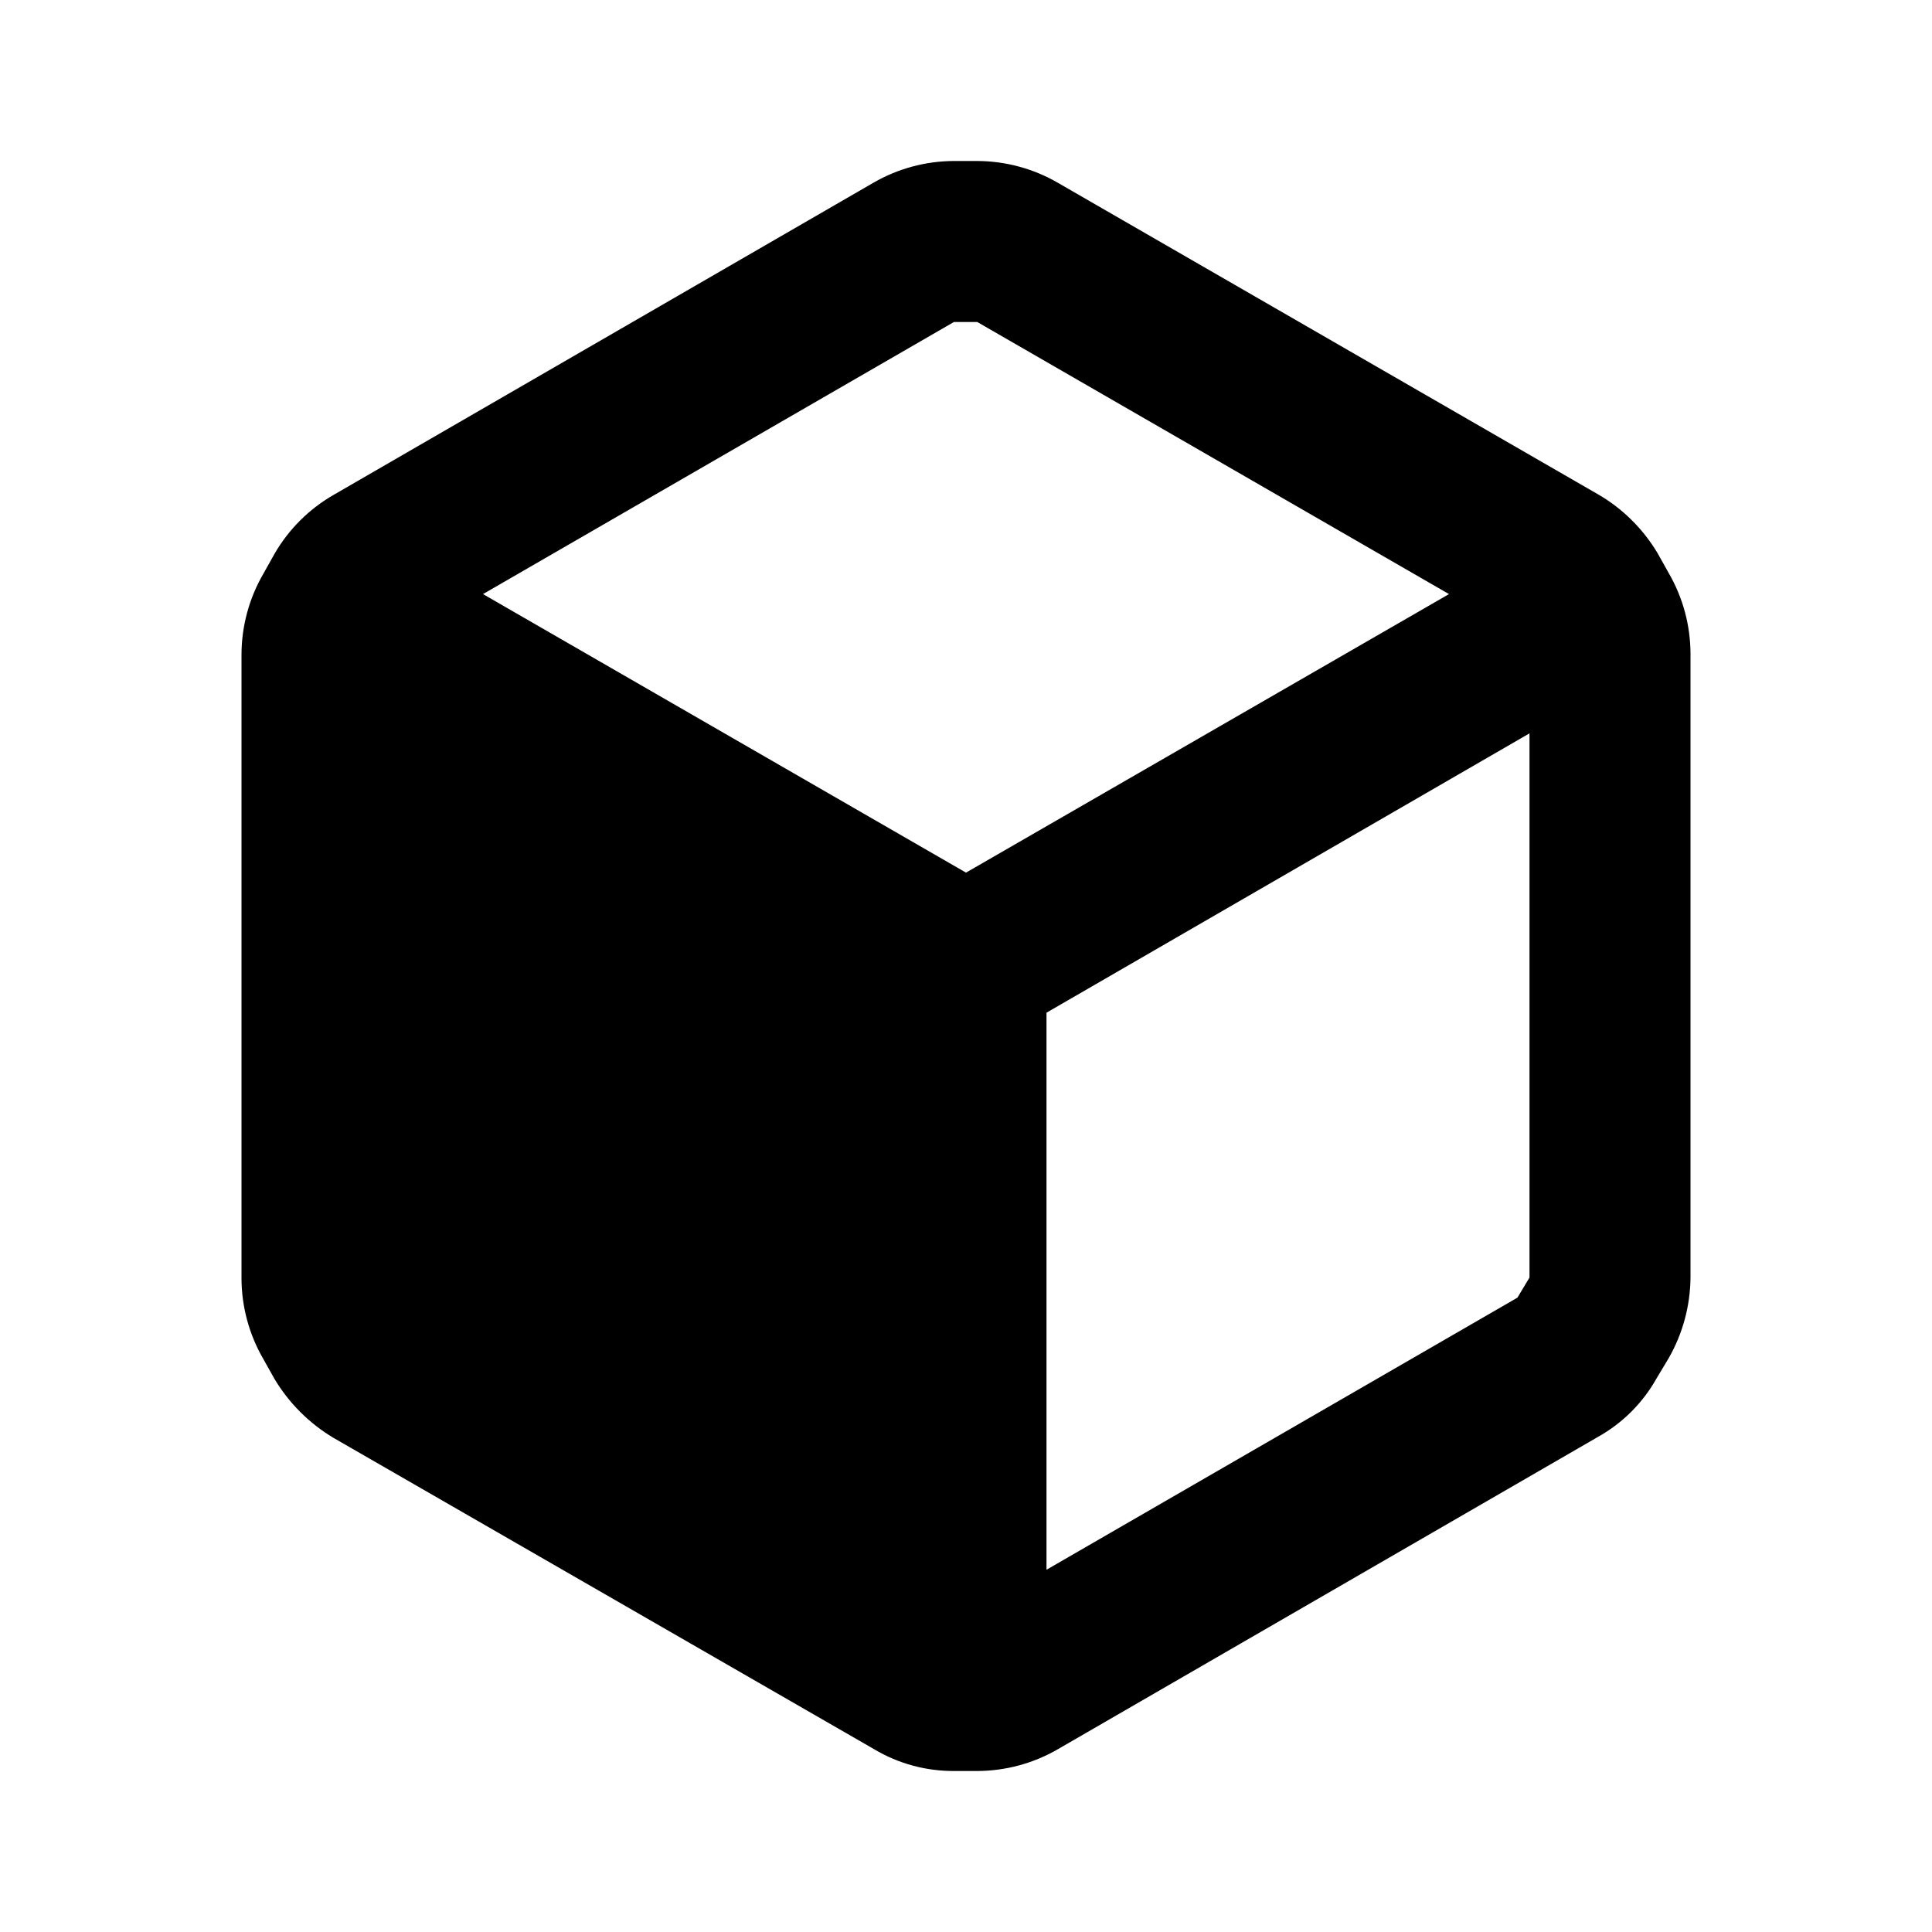
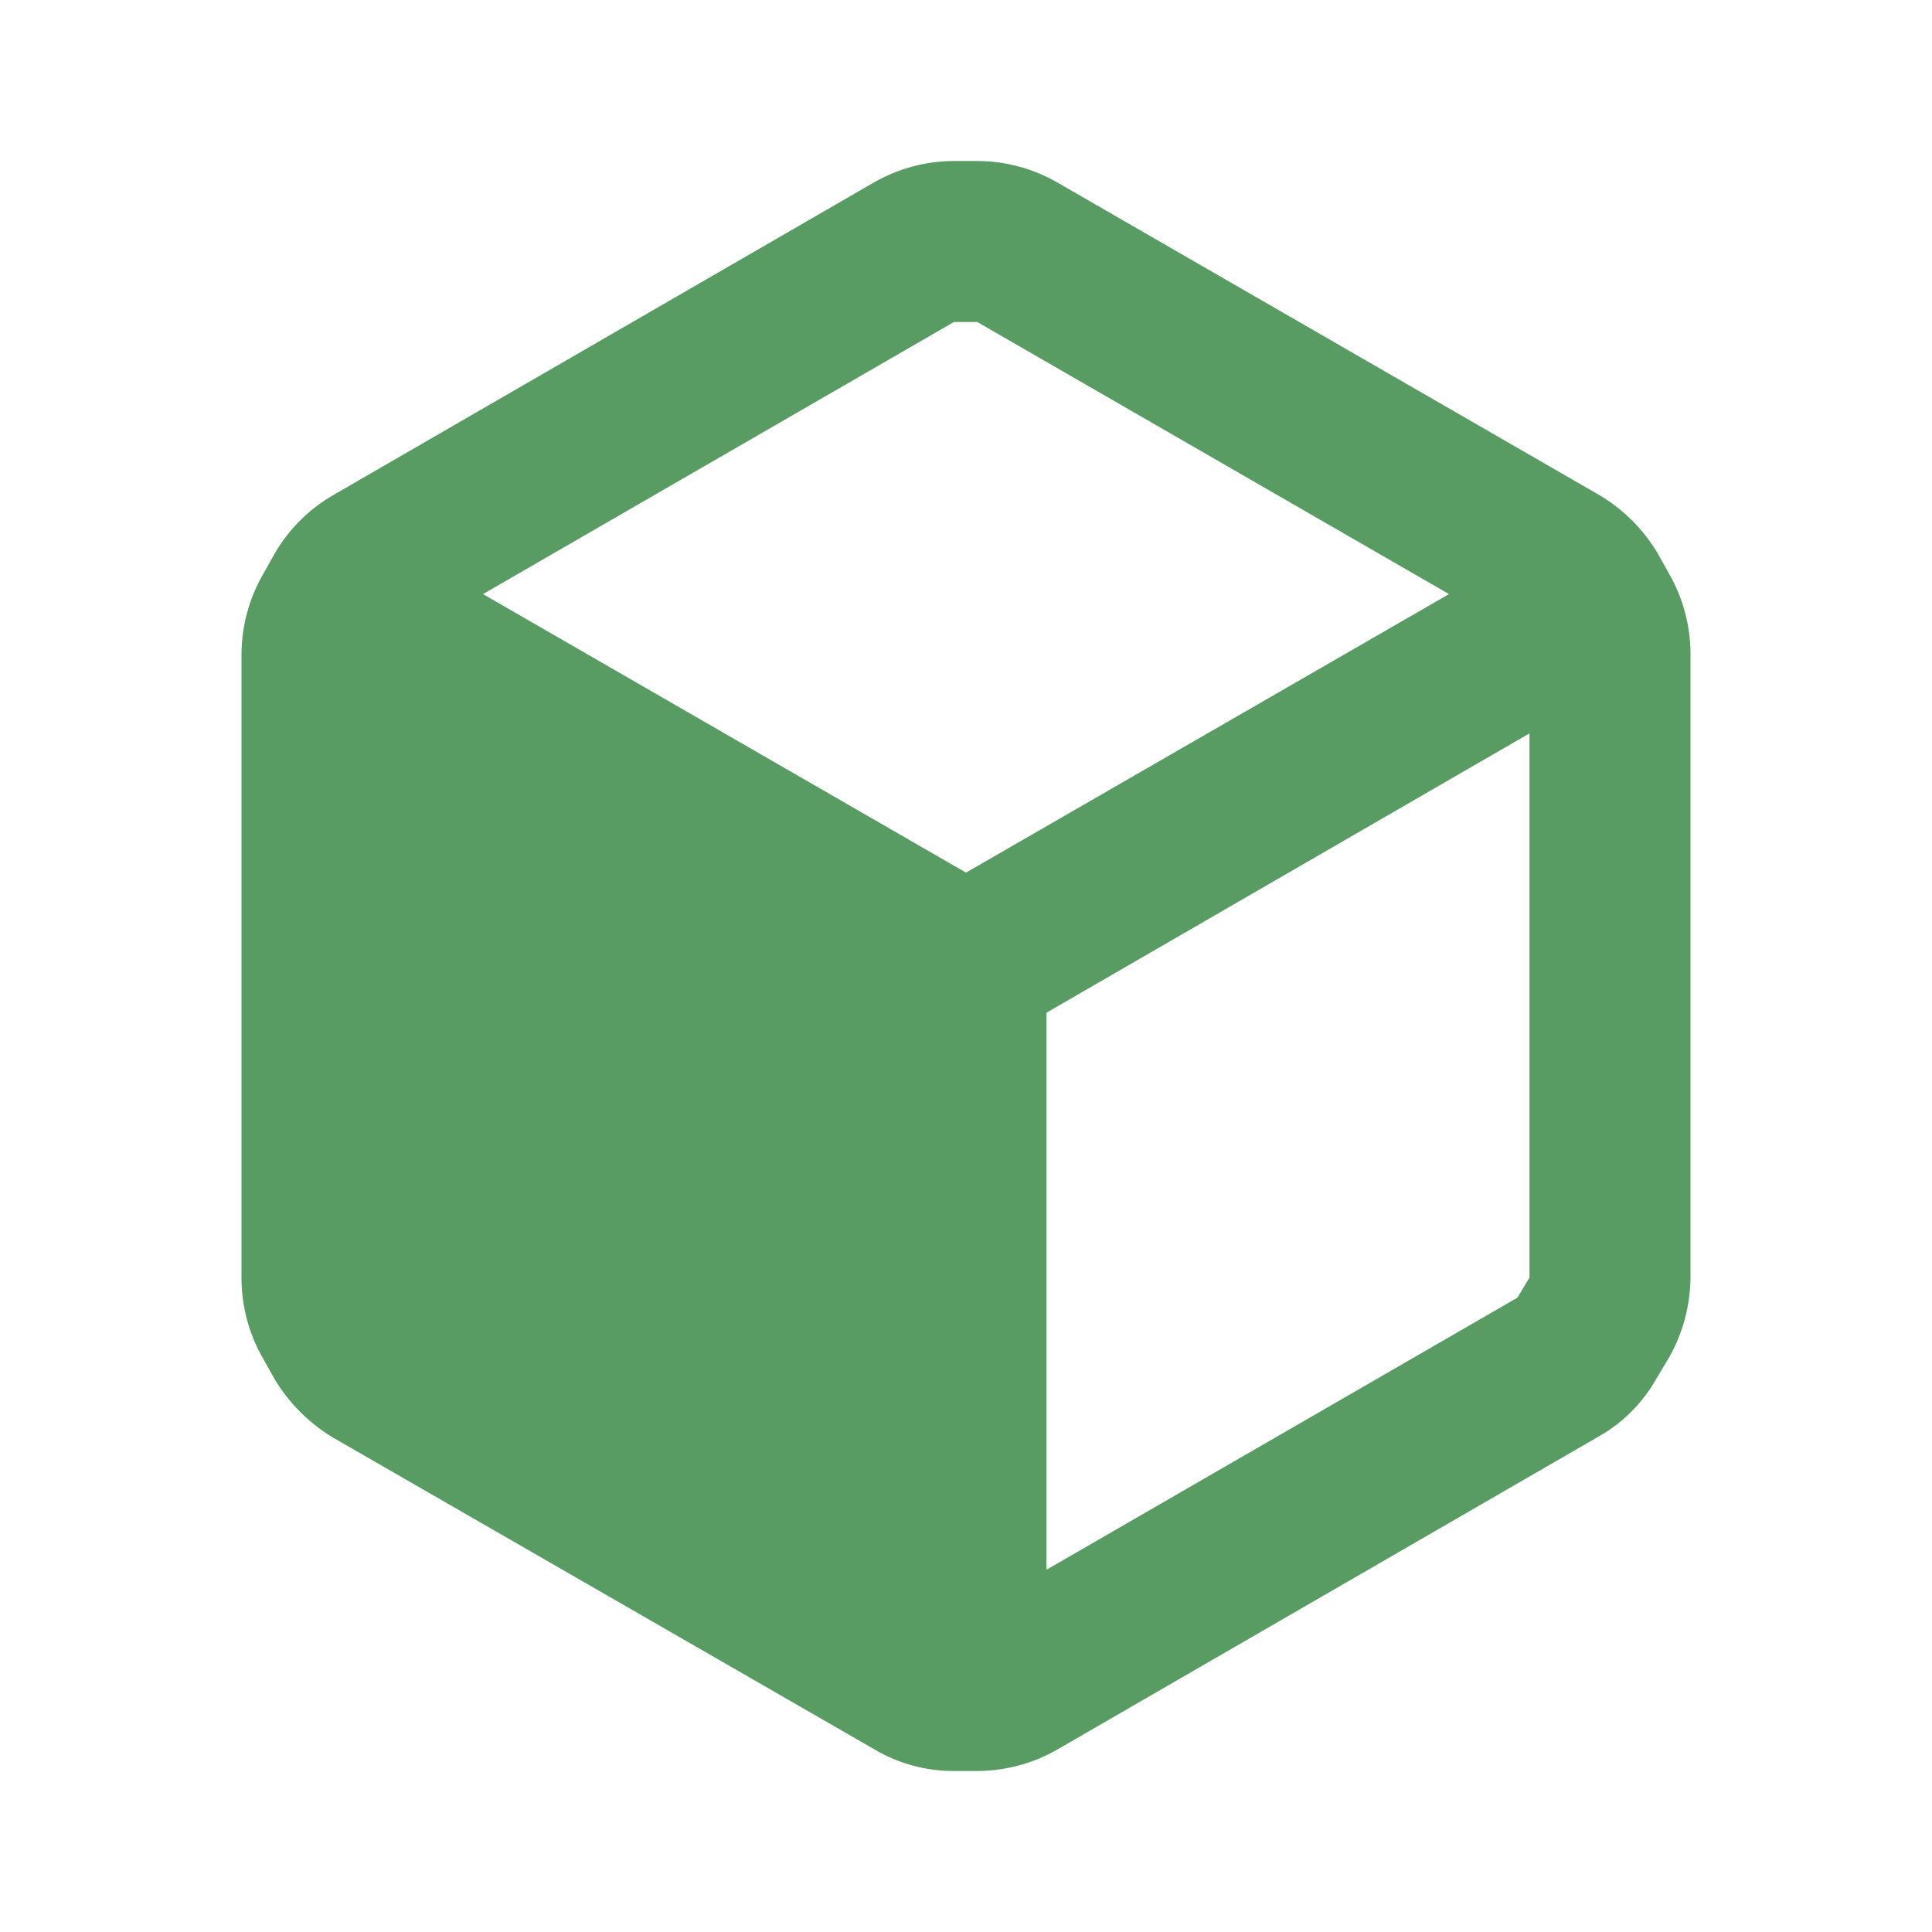
<svg xmlns="http://www.w3.org/2000/svg" width="100%" height="100%" viewBox="0 0 24 24" fill="none">
-   <path fill-rule="evenodd" clip-rule="evenodd" d="M20.73 7.12L20.59 6.87C20.409 6.568 20.155 6.316 19.85 6.14L13.14 2.27C12.836 2.094 12.491 2.001 12.14 2H11.85C11.499 2.001 11.154 2.094 10.85 2.27L4.14 6.15C3.837 6.325 3.585 6.577 3.41 6.88L3.27 7.13C3.094 7.434 3.001 7.779 3 8.13V15.88C3.001 16.231 3.094 16.576 3.27 16.88L3.41 17.13C3.59 17.43 3.84 17.68 4.14 17.86L10.86 21.73C11.162 21.91 11.508 22.003 11.86 22H12.14C12.491 21.999 12.836 21.906 13.14 21.73L19.85 17.85C20.156 17.679 20.409 17.426 20.58 17.12L20.73 16.87C20.904 16.565 20.997 16.221 21 15.87V8.12C20.999 7.769 20.906 7.424 20.73 7.12ZM11.85 4H12.14L18 7.38L12 10.84L6 7.38L11.85 4ZM13 19.5L18.85 16.12L19 15.87V9.11L13 12.58V19.5Z" fill="CurrentColor" />
+   <path fill-rule="evenodd" clip-rule="evenodd" d="M20.73 7.12L20.59 6.87C20.409 6.568 20.155 6.316 19.85 6.14L13.14 2.27C12.836 2.094 12.491 2.001 12.14 2H11.85C11.499 2.001 11.154 2.094 10.85 2.27L4.14 6.15C3.837 6.325 3.585 6.577 3.41 6.88L3.27 7.13C3.094 7.434 3.001 7.779 3 8.13V15.88C3.001 16.231 3.094 16.576 3.27 16.88L3.41 17.13C3.59 17.43 3.84 17.68 4.14 17.86L10.86 21.73C11.162 21.91 11.508 22.003 11.86 22H12.14C12.491 21.999 12.836 21.906 13.14 21.73L19.85 17.85C20.156 17.679 20.409 17.426 20.58 17.12L20.73 16.87C20.904 16.565 20.997 16.221 21 15.87V8.12C20.999 7.769 20.906 7.424 20.73 7.12ZM11.85 4H12.14L18 7.38L12 10.84L6 7.38L11.85 4ZM13 19.5L18.85 16.12L19 15.87V9.11L13 12.58V19.5Z" fill="rgb(88,156,100)" />
</svg>
